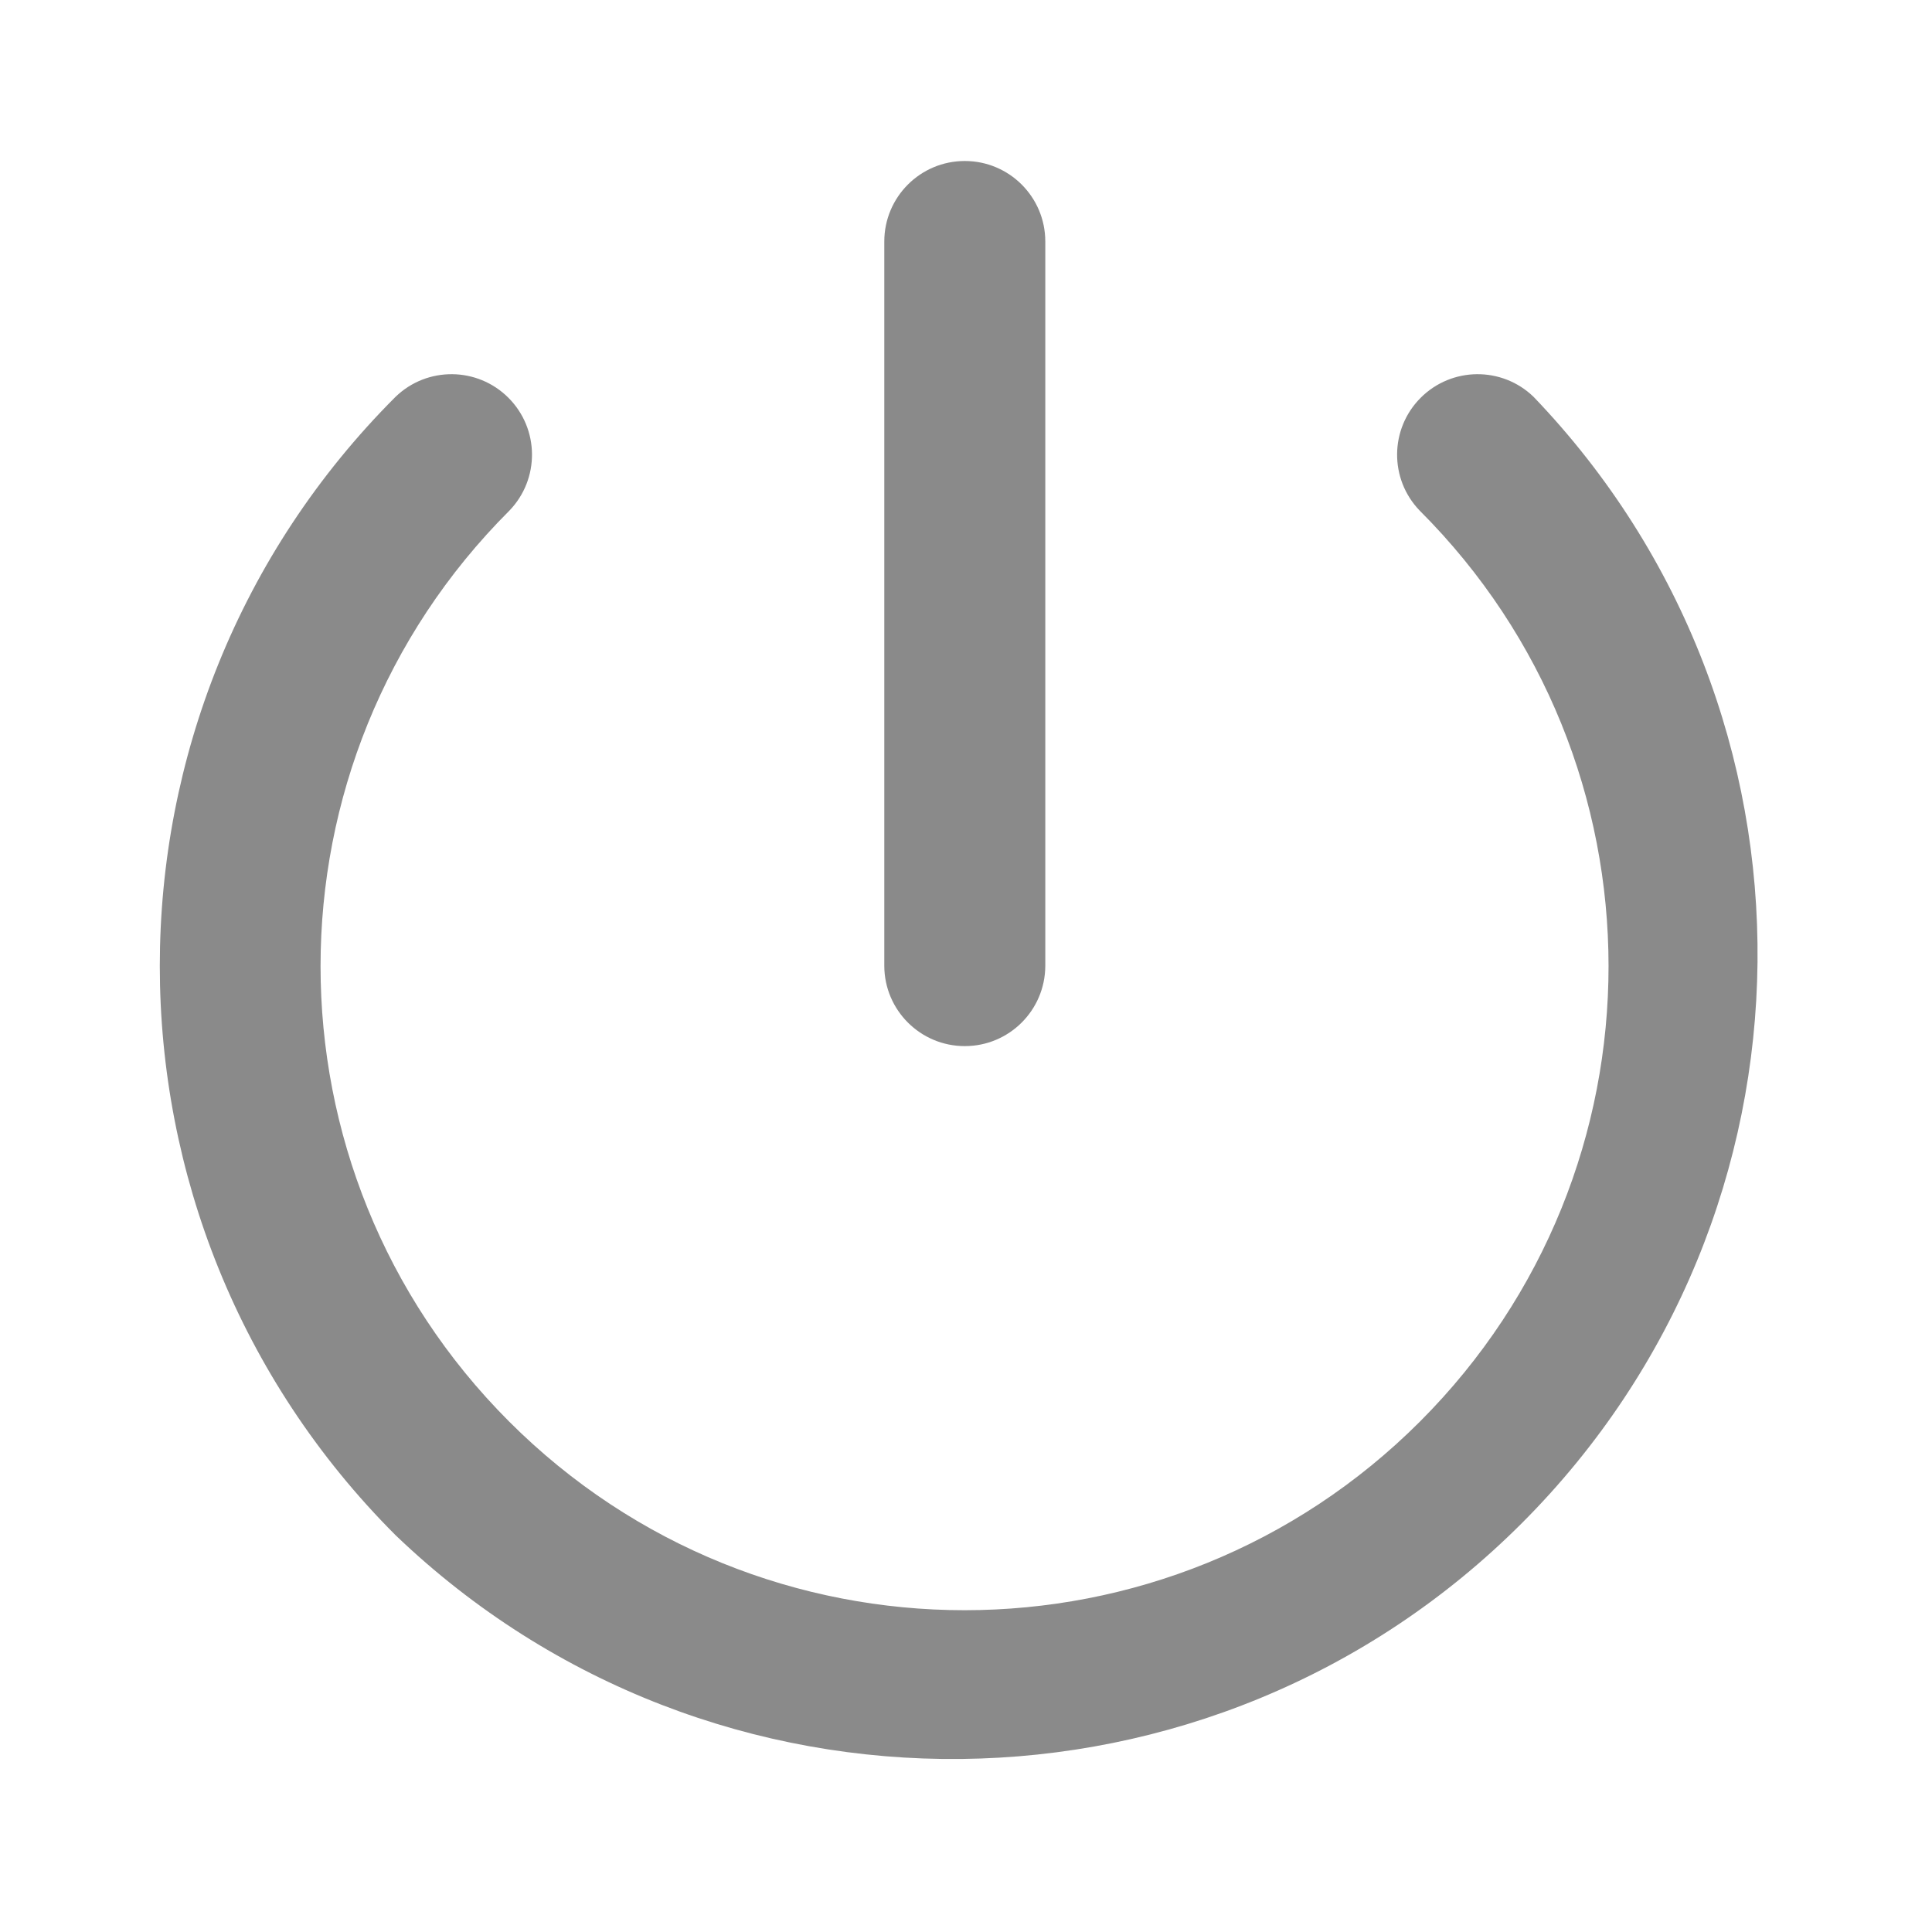
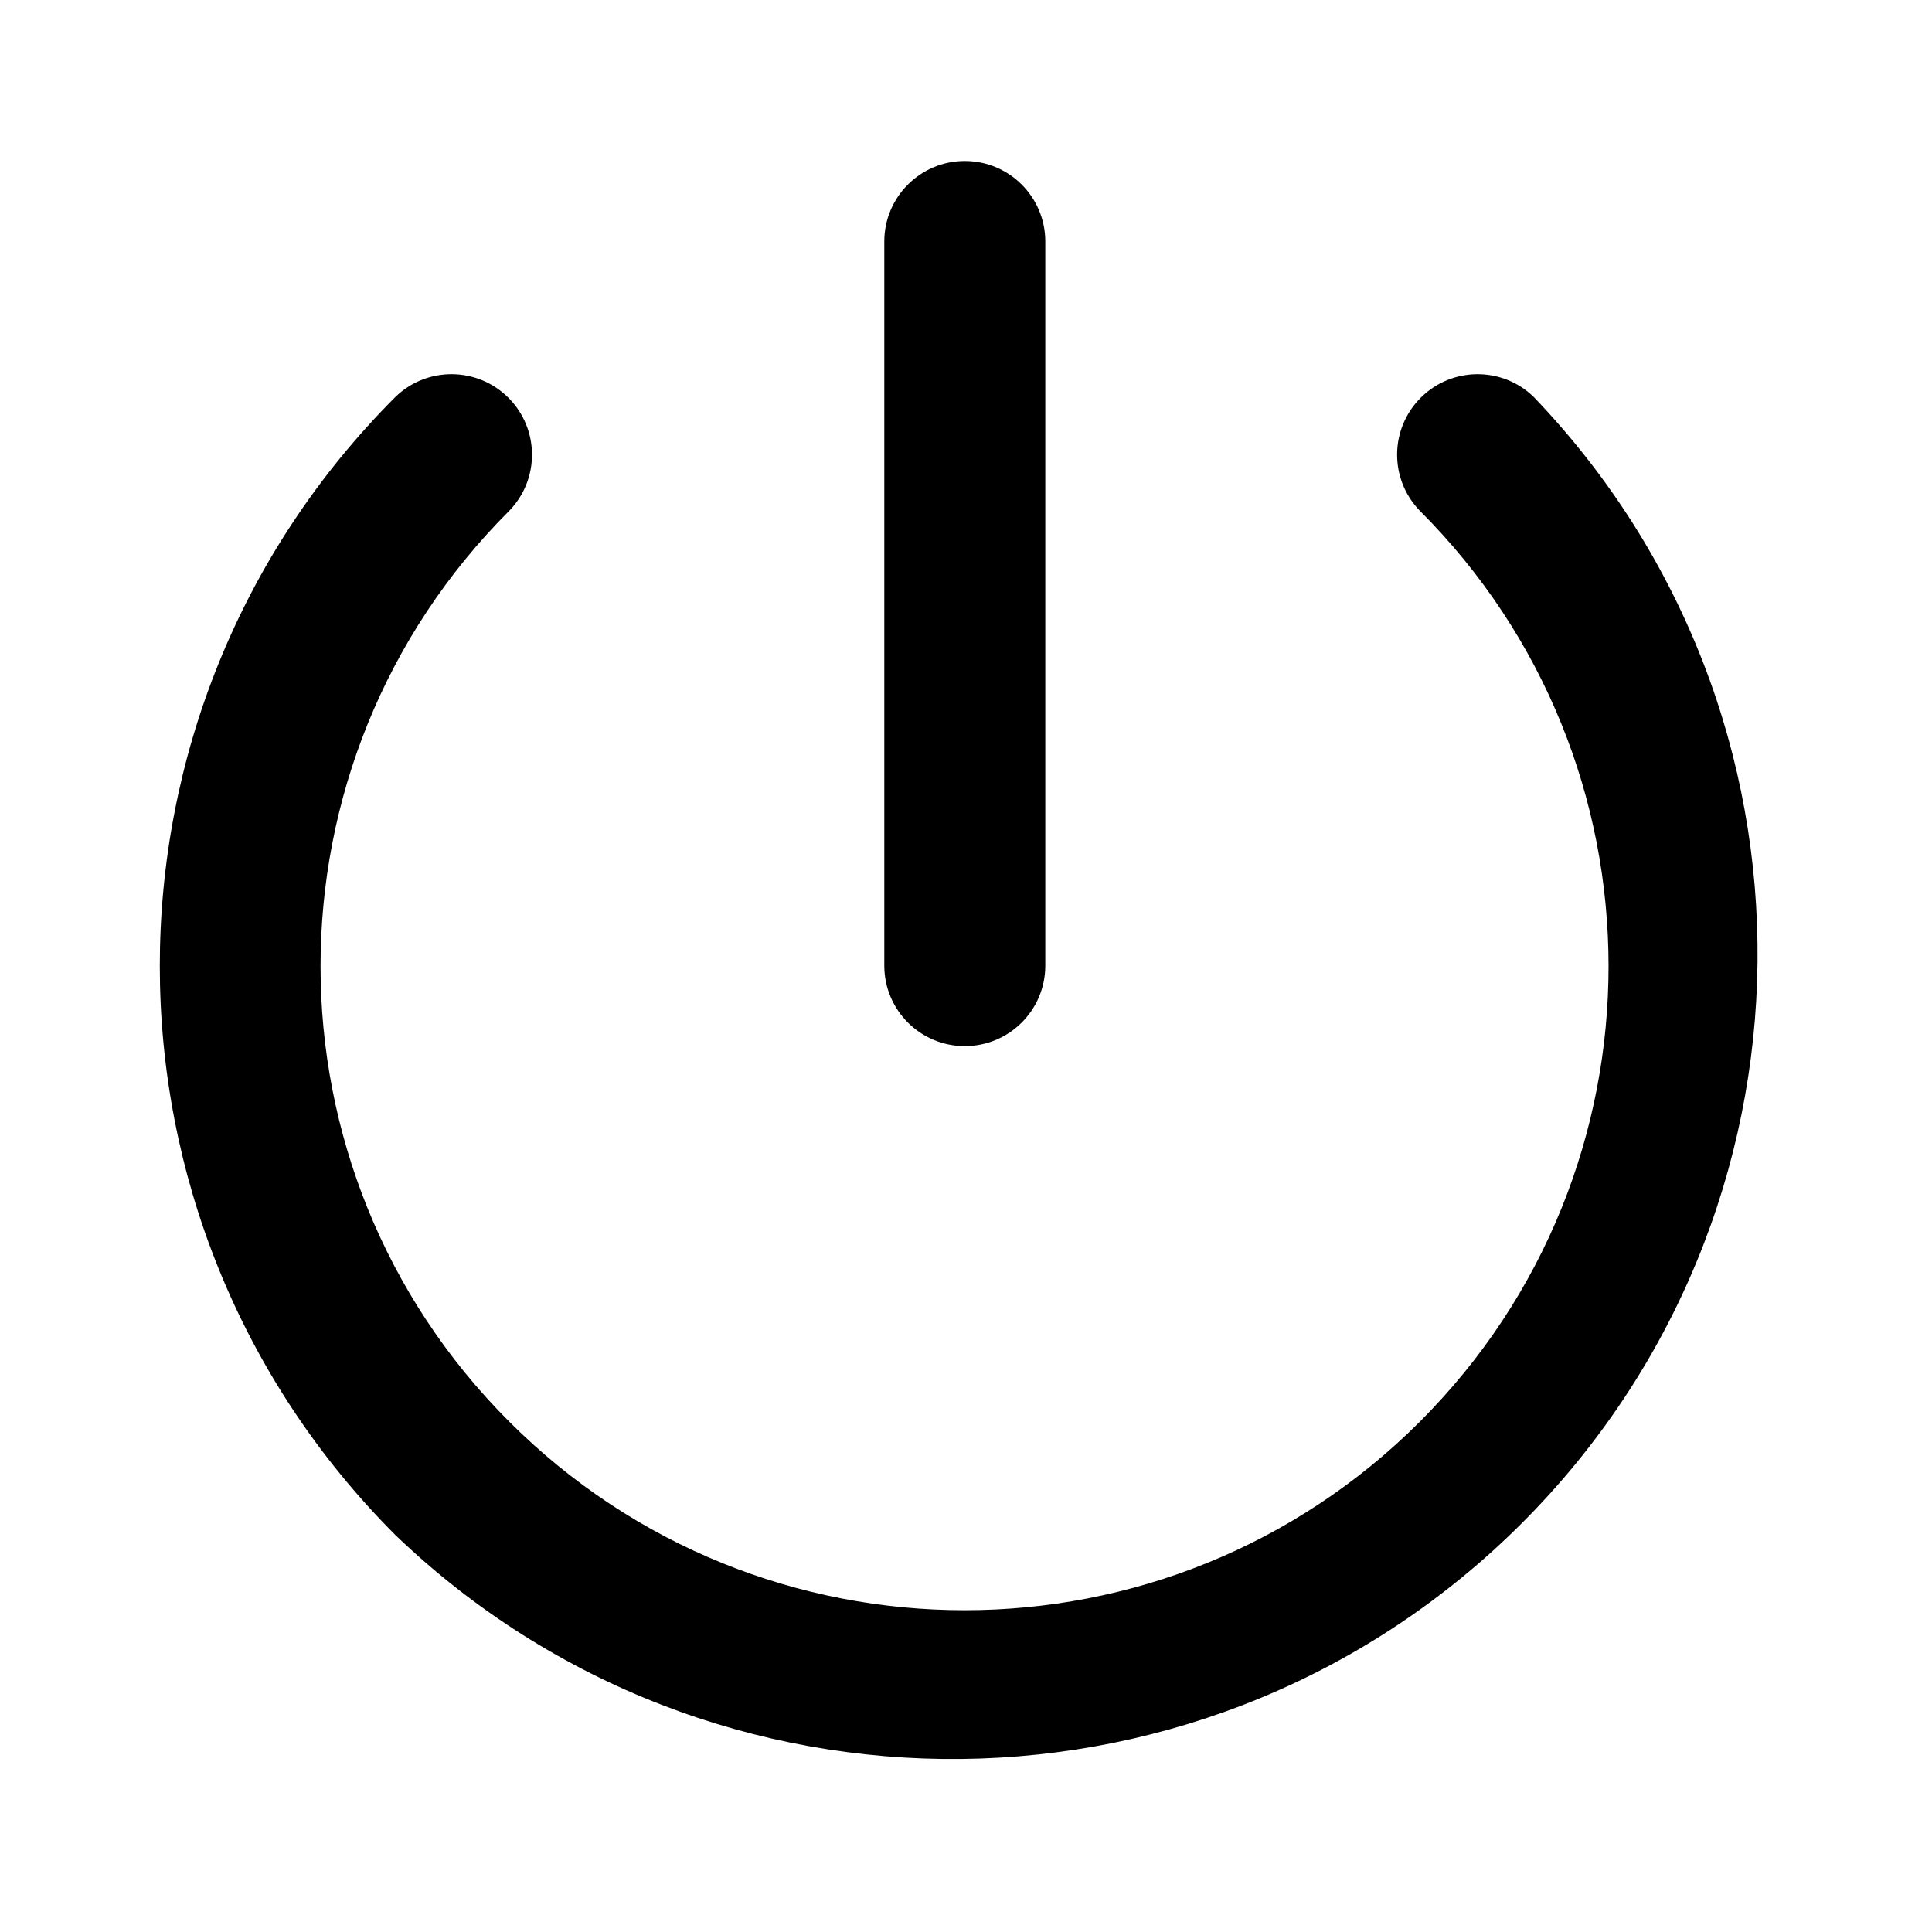
<svg xmlns="http://www.w3.org/2000/svg" class="icon" width="32px" height="32.00px" viewBox="0 0 1024 1024" version="1.1">
-   <path fill="#8a8a8a" d="M209.664 813.696a426.667 426.667 0 0 1 0-603.392 42.667 42.667 0 0 1 60.331 60.331 341.333 341.333 0 1 0 482.475 0 42.667 42.667 0 0 1 60.331-60.331A426.667 426.667 0 0 1 209.664 813.696zM511.36 85.333a42.667 42.667 0 0 1 42.667 42.667v384a42.667 42.667 0 0 1-85.333 0V128a42.667 42.667 0 0 1 42.667-42.667z" />
+   <path d="M209.664 813.696a426.667 426.667 0 0 1 0-603.392 42.667 42.667 0 0 1 60.331 60.331 341.333 341.333 0 1 0 482.475 0 42.667 42.667 0 0 1 60.331-60.331A426.667 426.667 0 0 1 209.664 813.696zM511.36 85.333a42.667 42.667 0 0 1 42.667 42.667v384a42.667 42.667 0 0 1-85.333 0V128a42.667 42.667 0 0 1 42.667-42.667z" />
</svg>
